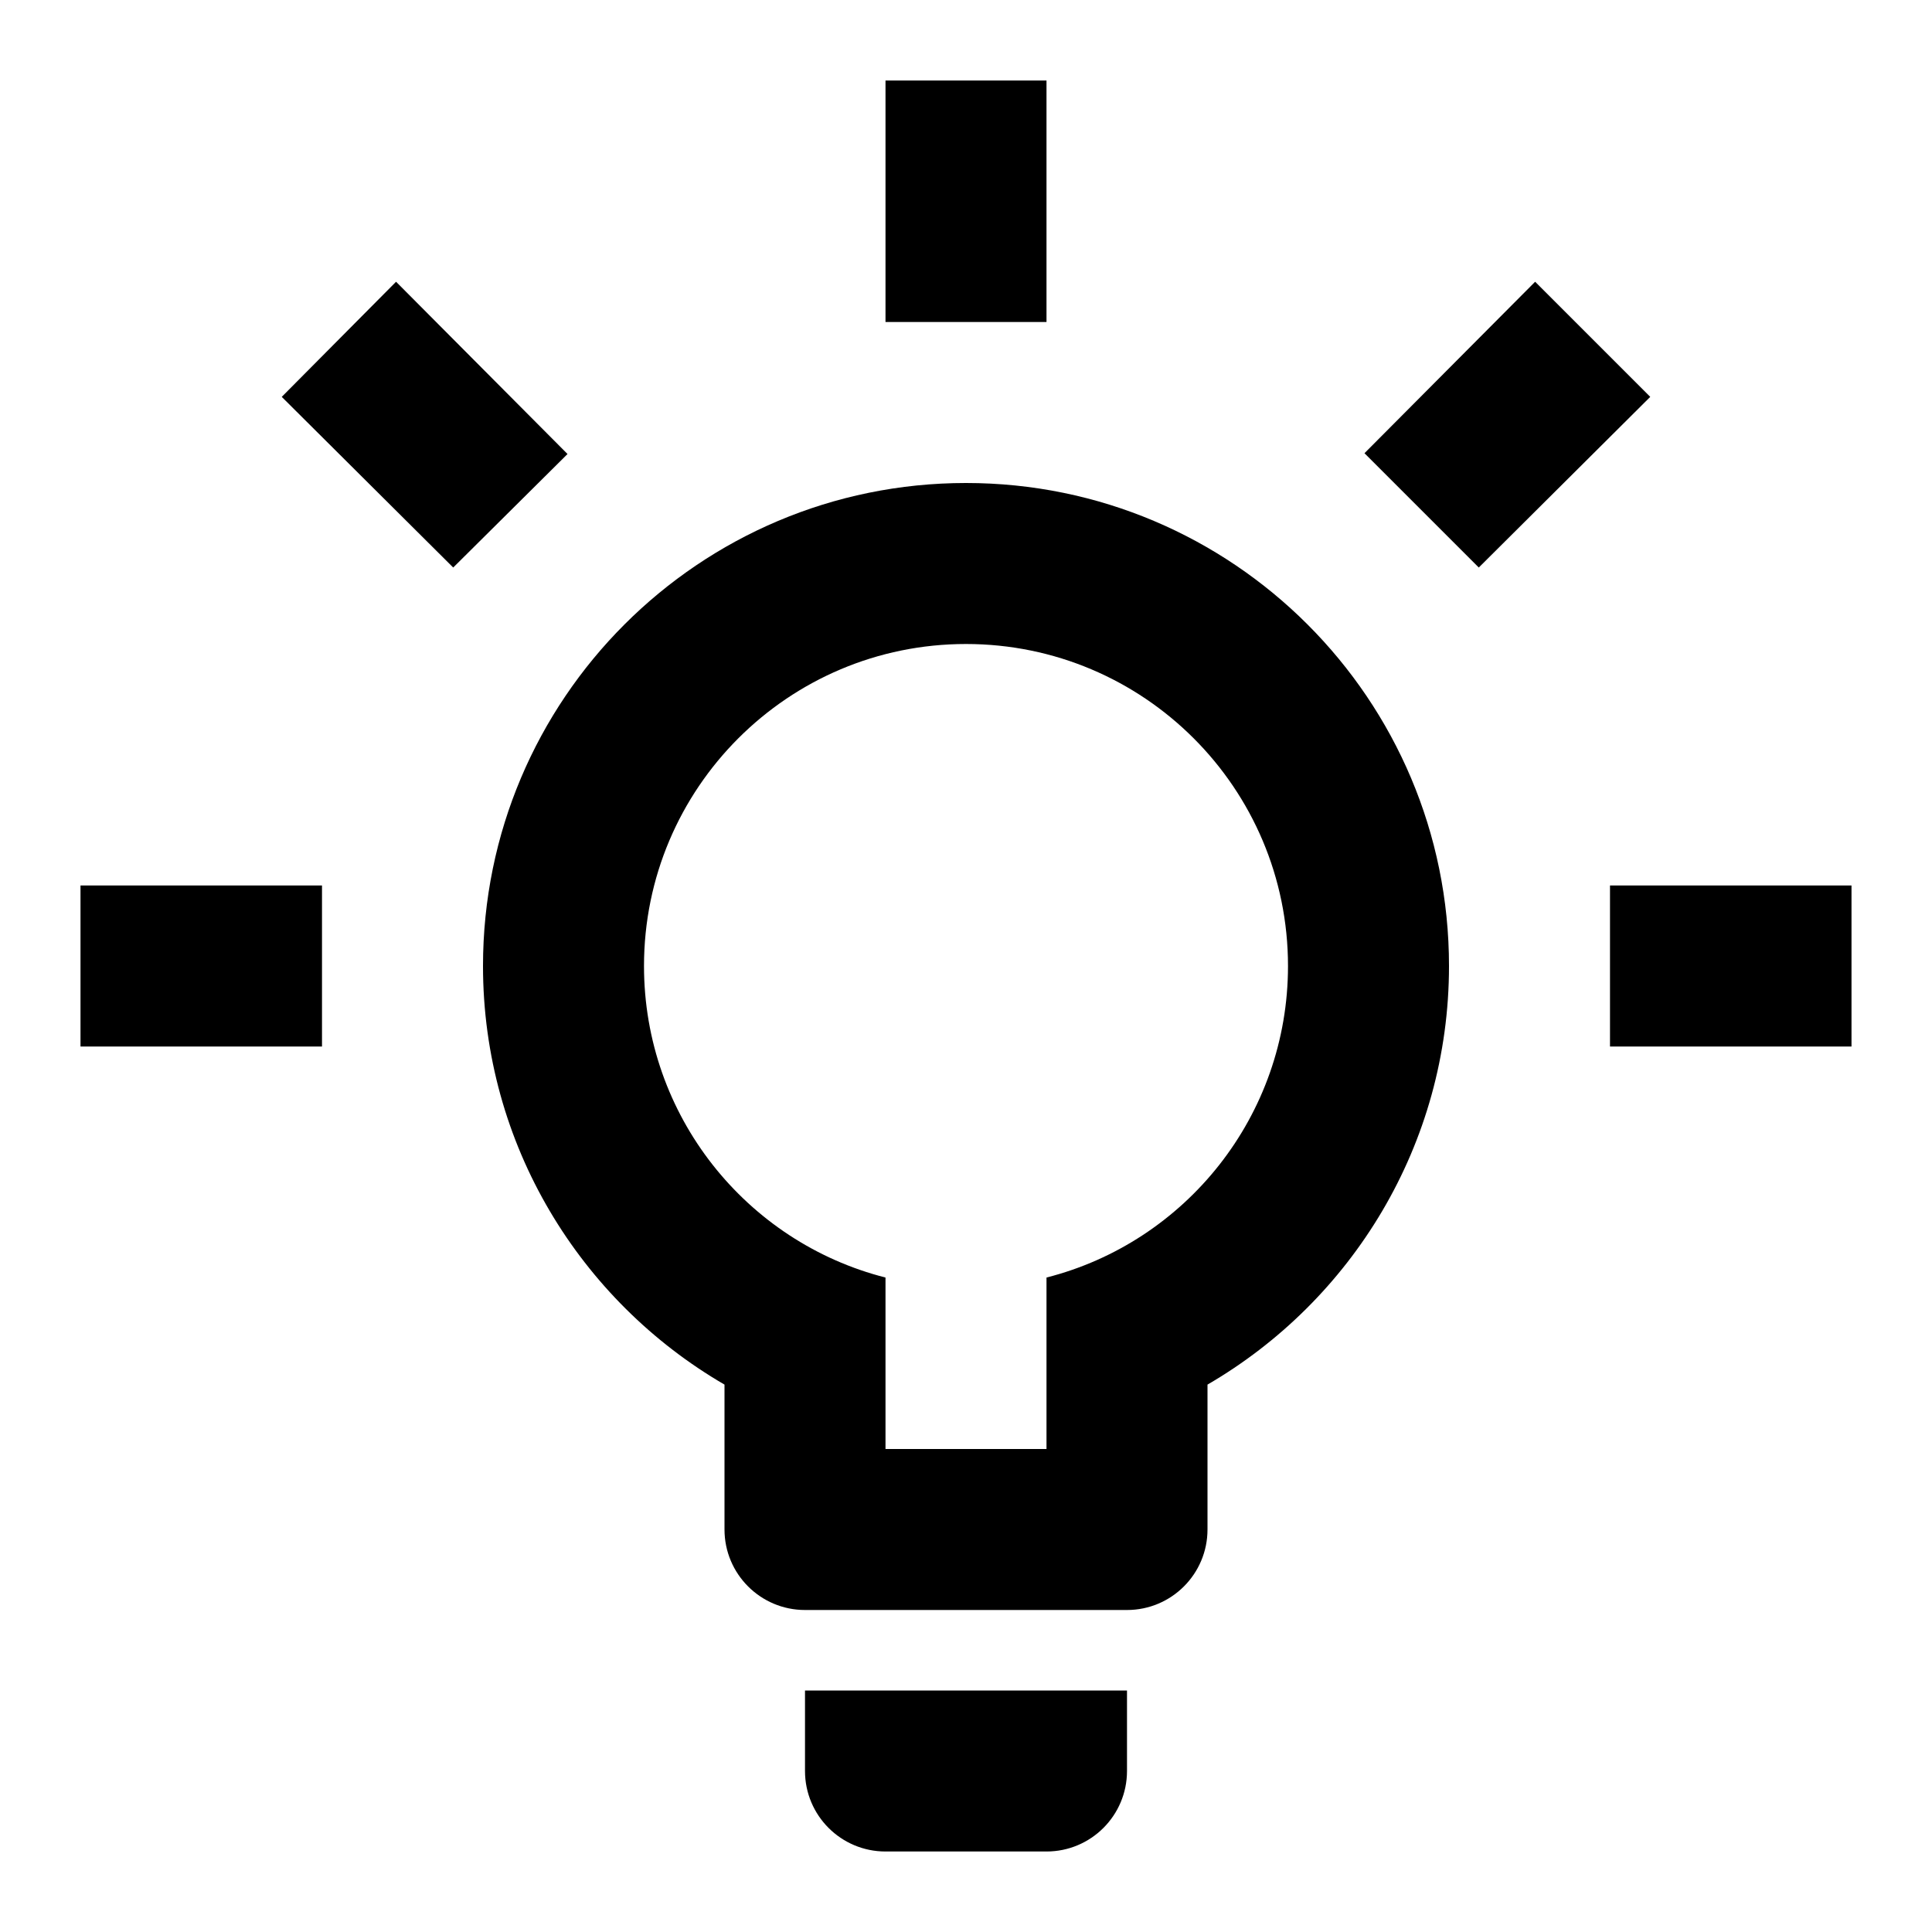
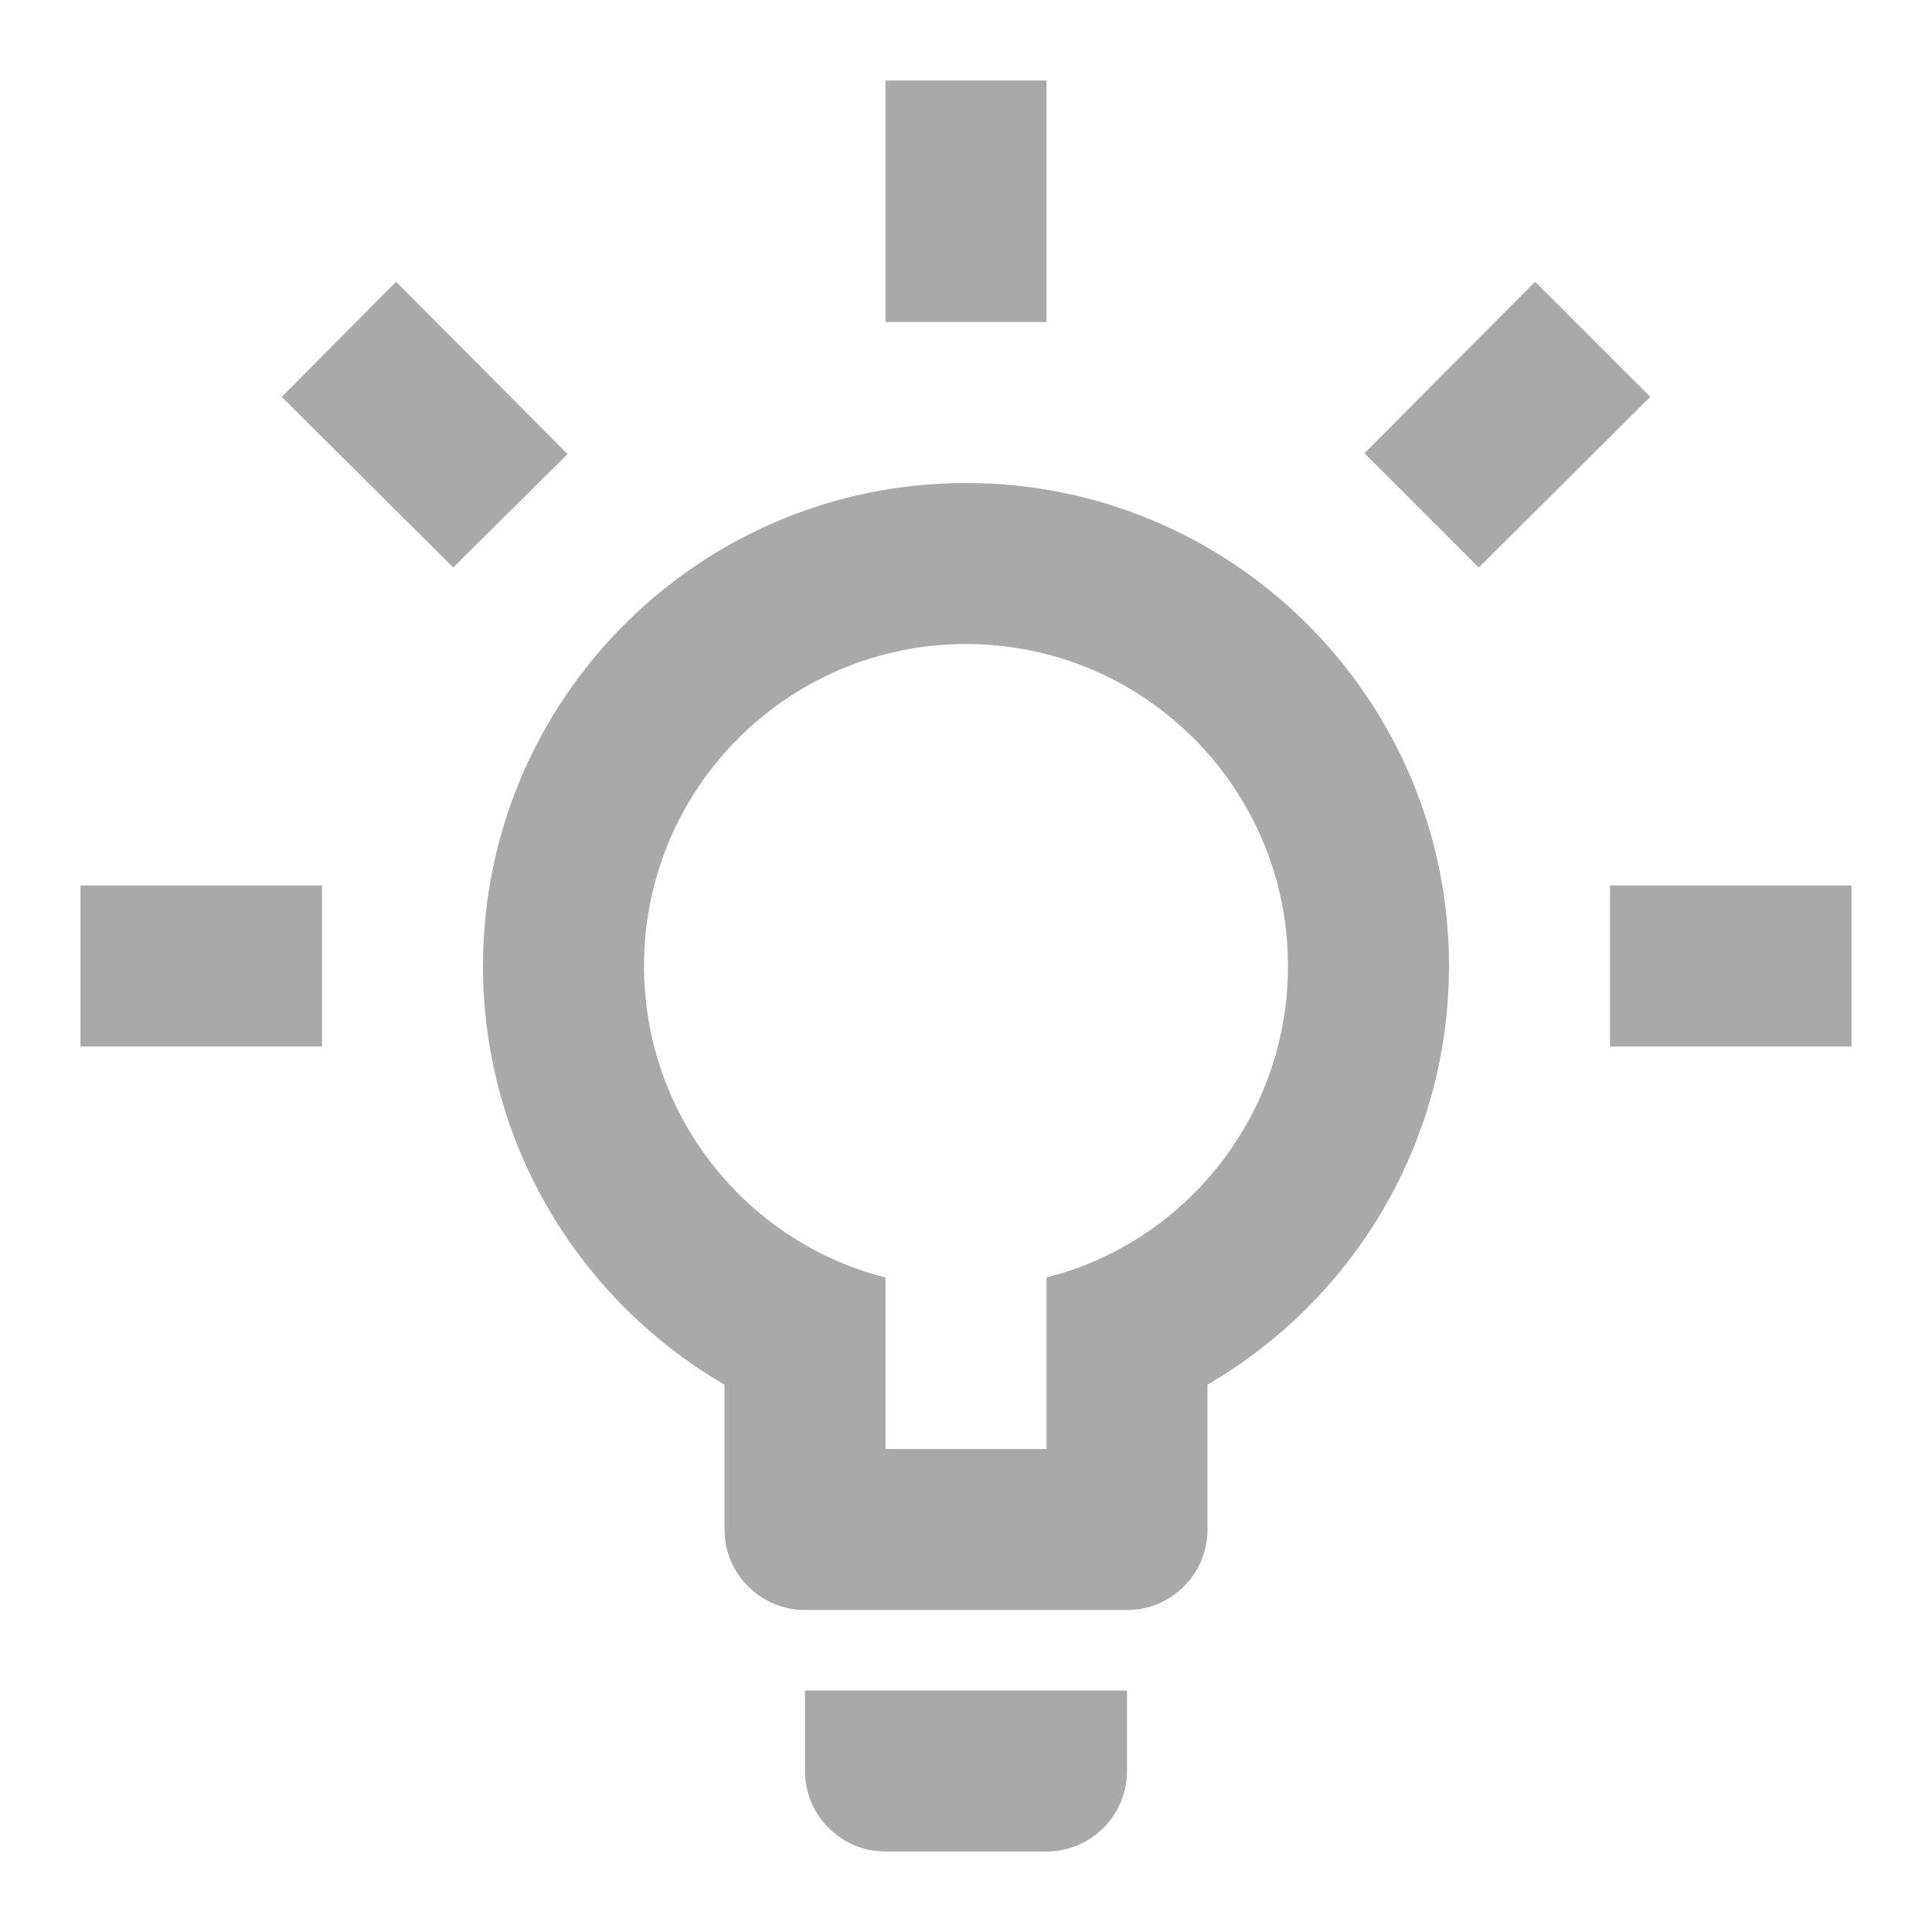
- <svg xmlns="http://www.w3.org/2000/svg" version="1.1" width="24" height="24" viewBox="0 0 24 24">
-   <path fill="#000000" d="M20,11H23V13H20V11M1,11H4V13H1V11M13,1V4H11V1H13M4.92,3.5L7.05,5.64L5.63,7.05L3.5,4.93L4.92,3.5M16.95,5.63L19.07,3.5L20.5,4.93L18.37,7.05L16.95,5.63M12,6A6,6 0 0,1 18,12C18,14.22 16.79,16.16 15,17.2V19A1,1 0 0,1 14,20H10A1,1 0 0,1 9,19V17.2C7.21,16.16 6,14.22 6,12A6,6 0 0,1 12,6M14,21V22A1,1 0 0,1 13,23H11A1,1 0 0,1 10,22V21H14M11,18H13V15.87C14.73,15.43 16,13.86 16,12A4,4 0 0,0 12,8A4,4 0 0,0 8,12C8,13.86 9.27,15.43 11,15.87V18Z" />
+ <svg xmlns="http://www.w3.org/2000/svg" width="24" height="24">
+   <g>
+     <rect x="-1" y="-1" width="4.697" height="4.697" id="canvas_background" fill="none" />
+   </g>
+   <g>
+     <path fill="#a9a9a9" d="m20,11l3,0l0,2l-3,0l0,-2m-19,0l3,0l0,2l-3,0l0,-2m12,-10l0,3l-2,0l0,-3l2,0m-8.08,2.5l2.13,2.14l-1.42,1.41l-2.13,-2.12l1.42,-1.43m12.03,2.13l2.12,-2.13l1.43,1.43l-2.13,2.12l-1.42,-1.42m-4.95,0.37a6,6 0 0 1 6,6c0,2.22 -1.21,4.16 -3,5.2l0,1.8a1,1 0 0 1 -1,1l-4,0a1,1 0 0 1 -1,-1l0,-1.8c-1.79,-1.04 -3,-2.98 -3,-5.2a6,6 0 0 1 6,-6m2,15l0,1a1,1 0 0 1 -1,1l-2,0a1,1 0 0 1 -1,-1l0,-1l4,0m-3,-3l2,0l0,-2.13c1.73,-0.44 3,-2.01 3,-3.87a4,4 0 0 0 -4,-4a4,4 0 0 0 -4,4c0,1.86 1.27,3.43 3,3.87l0,2.13z" id="svg_1" />
+   </g>
</svg>
